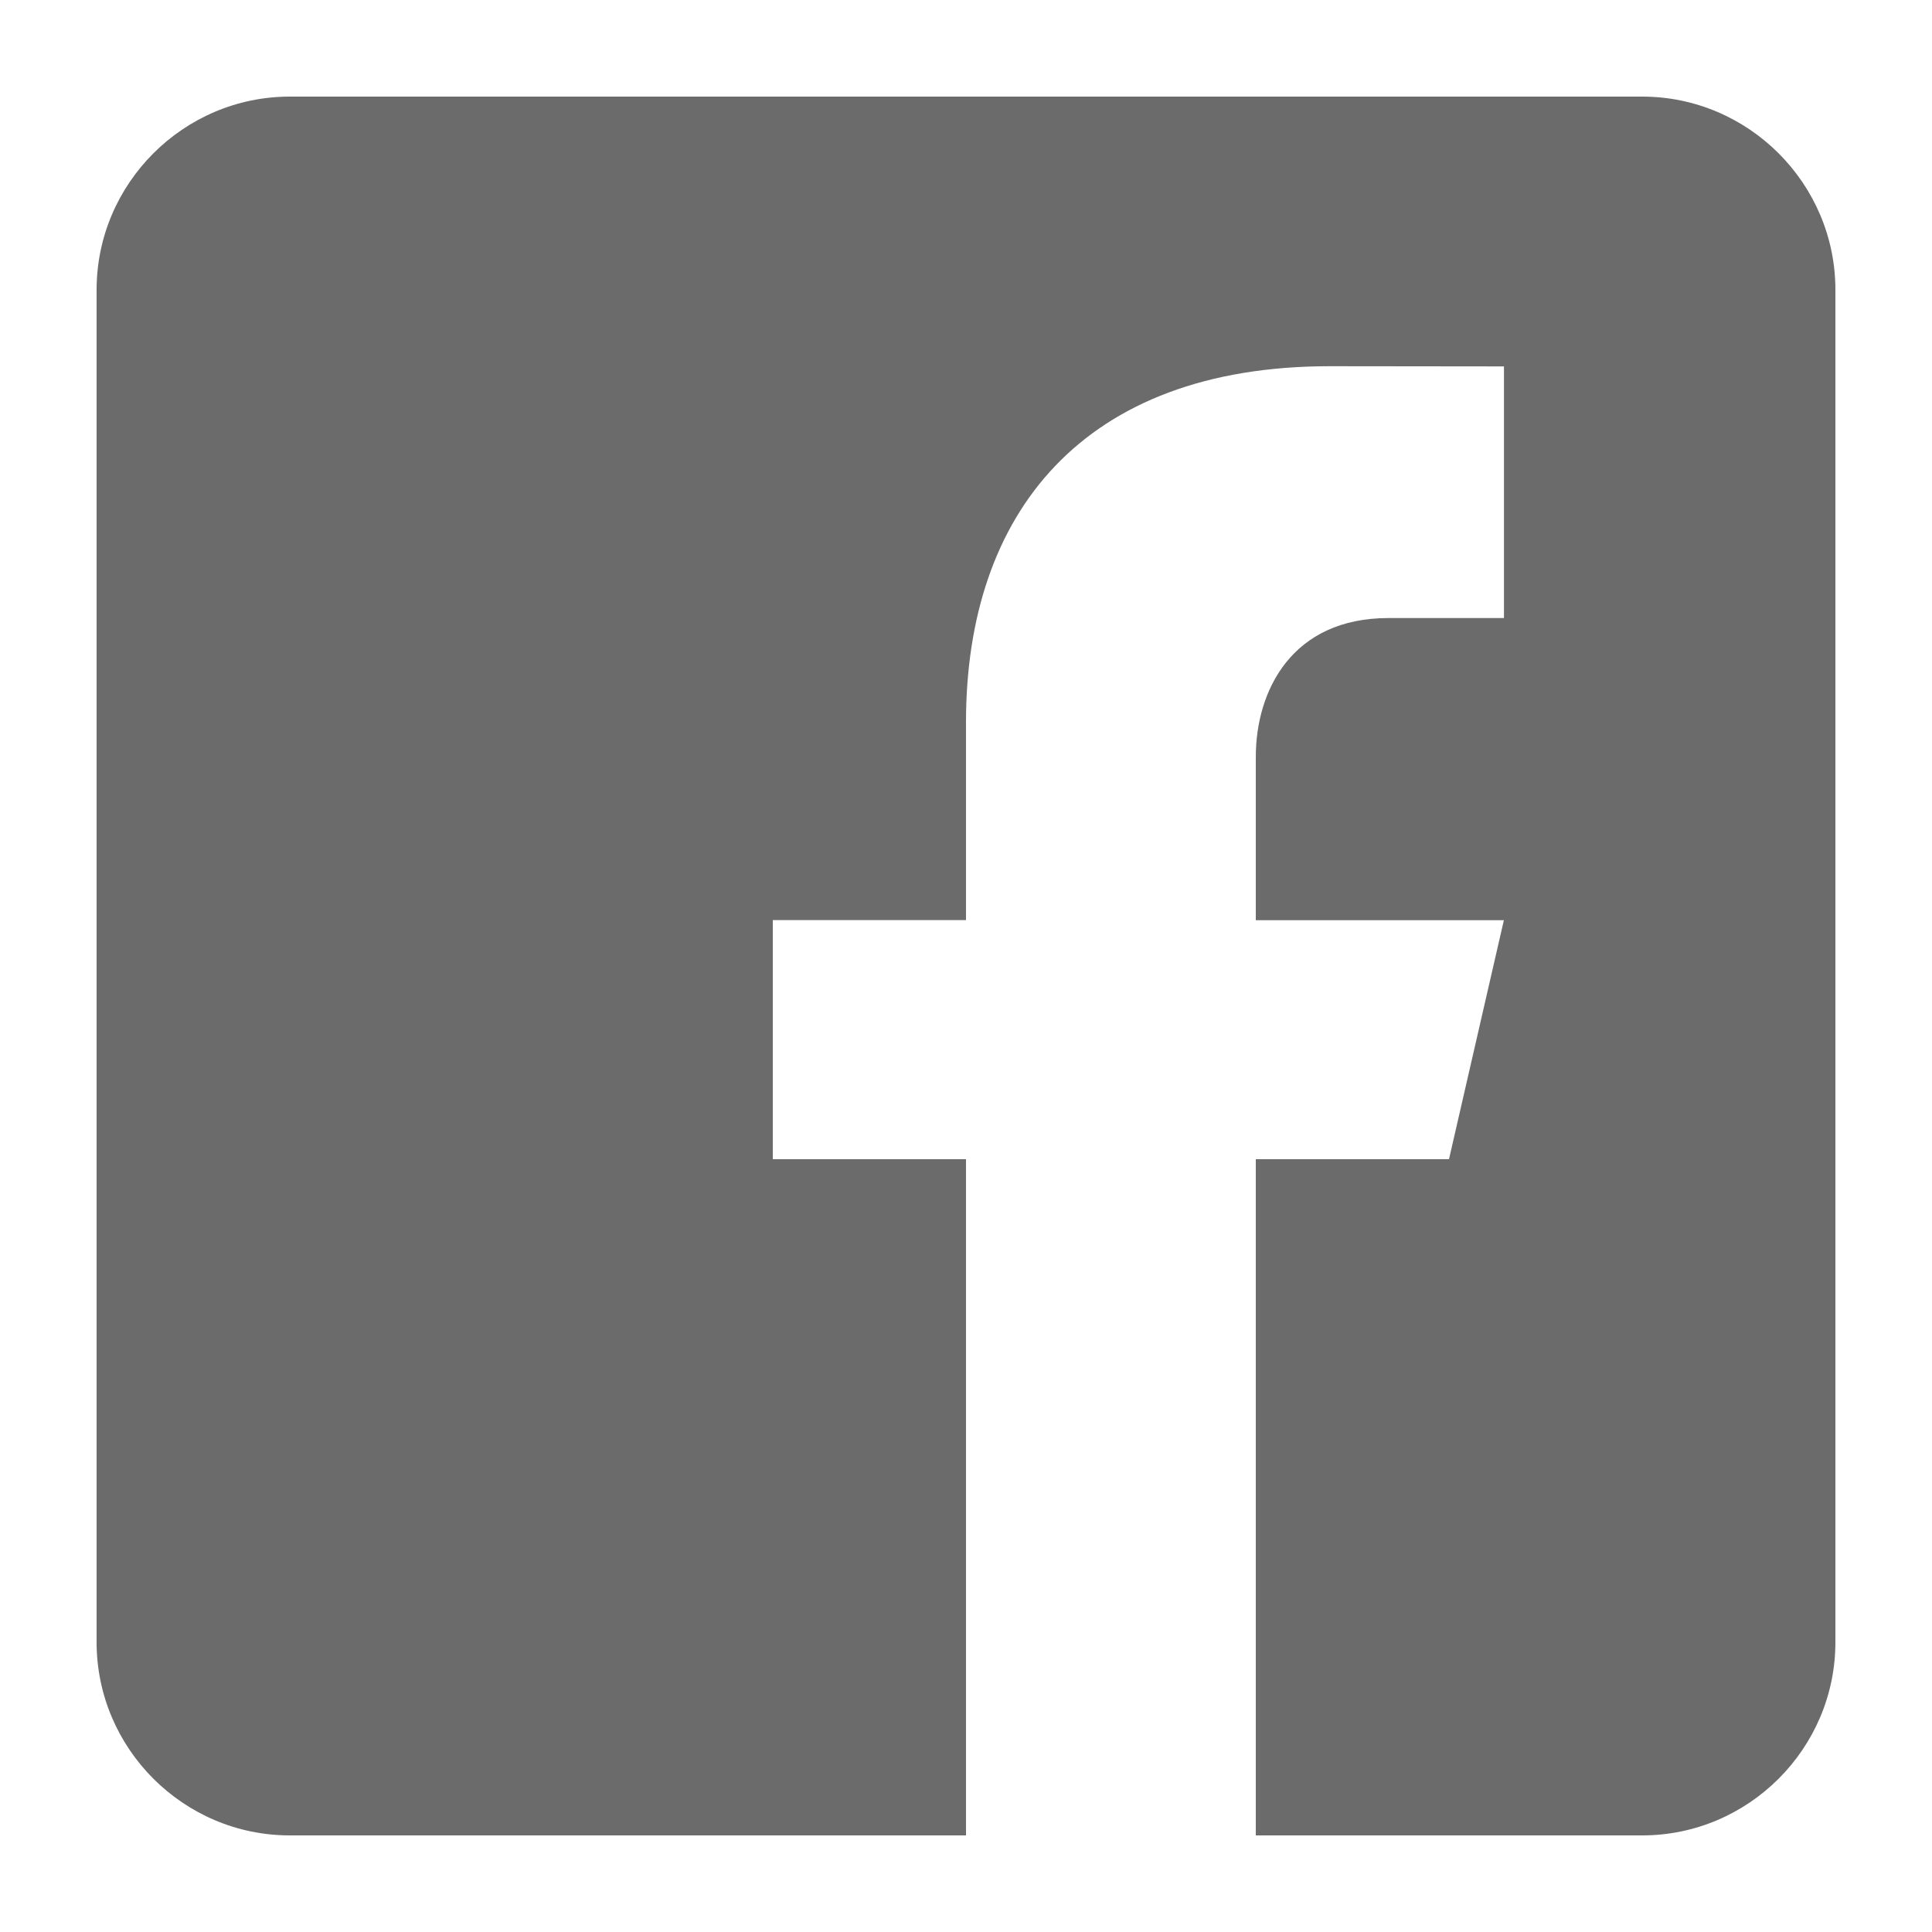
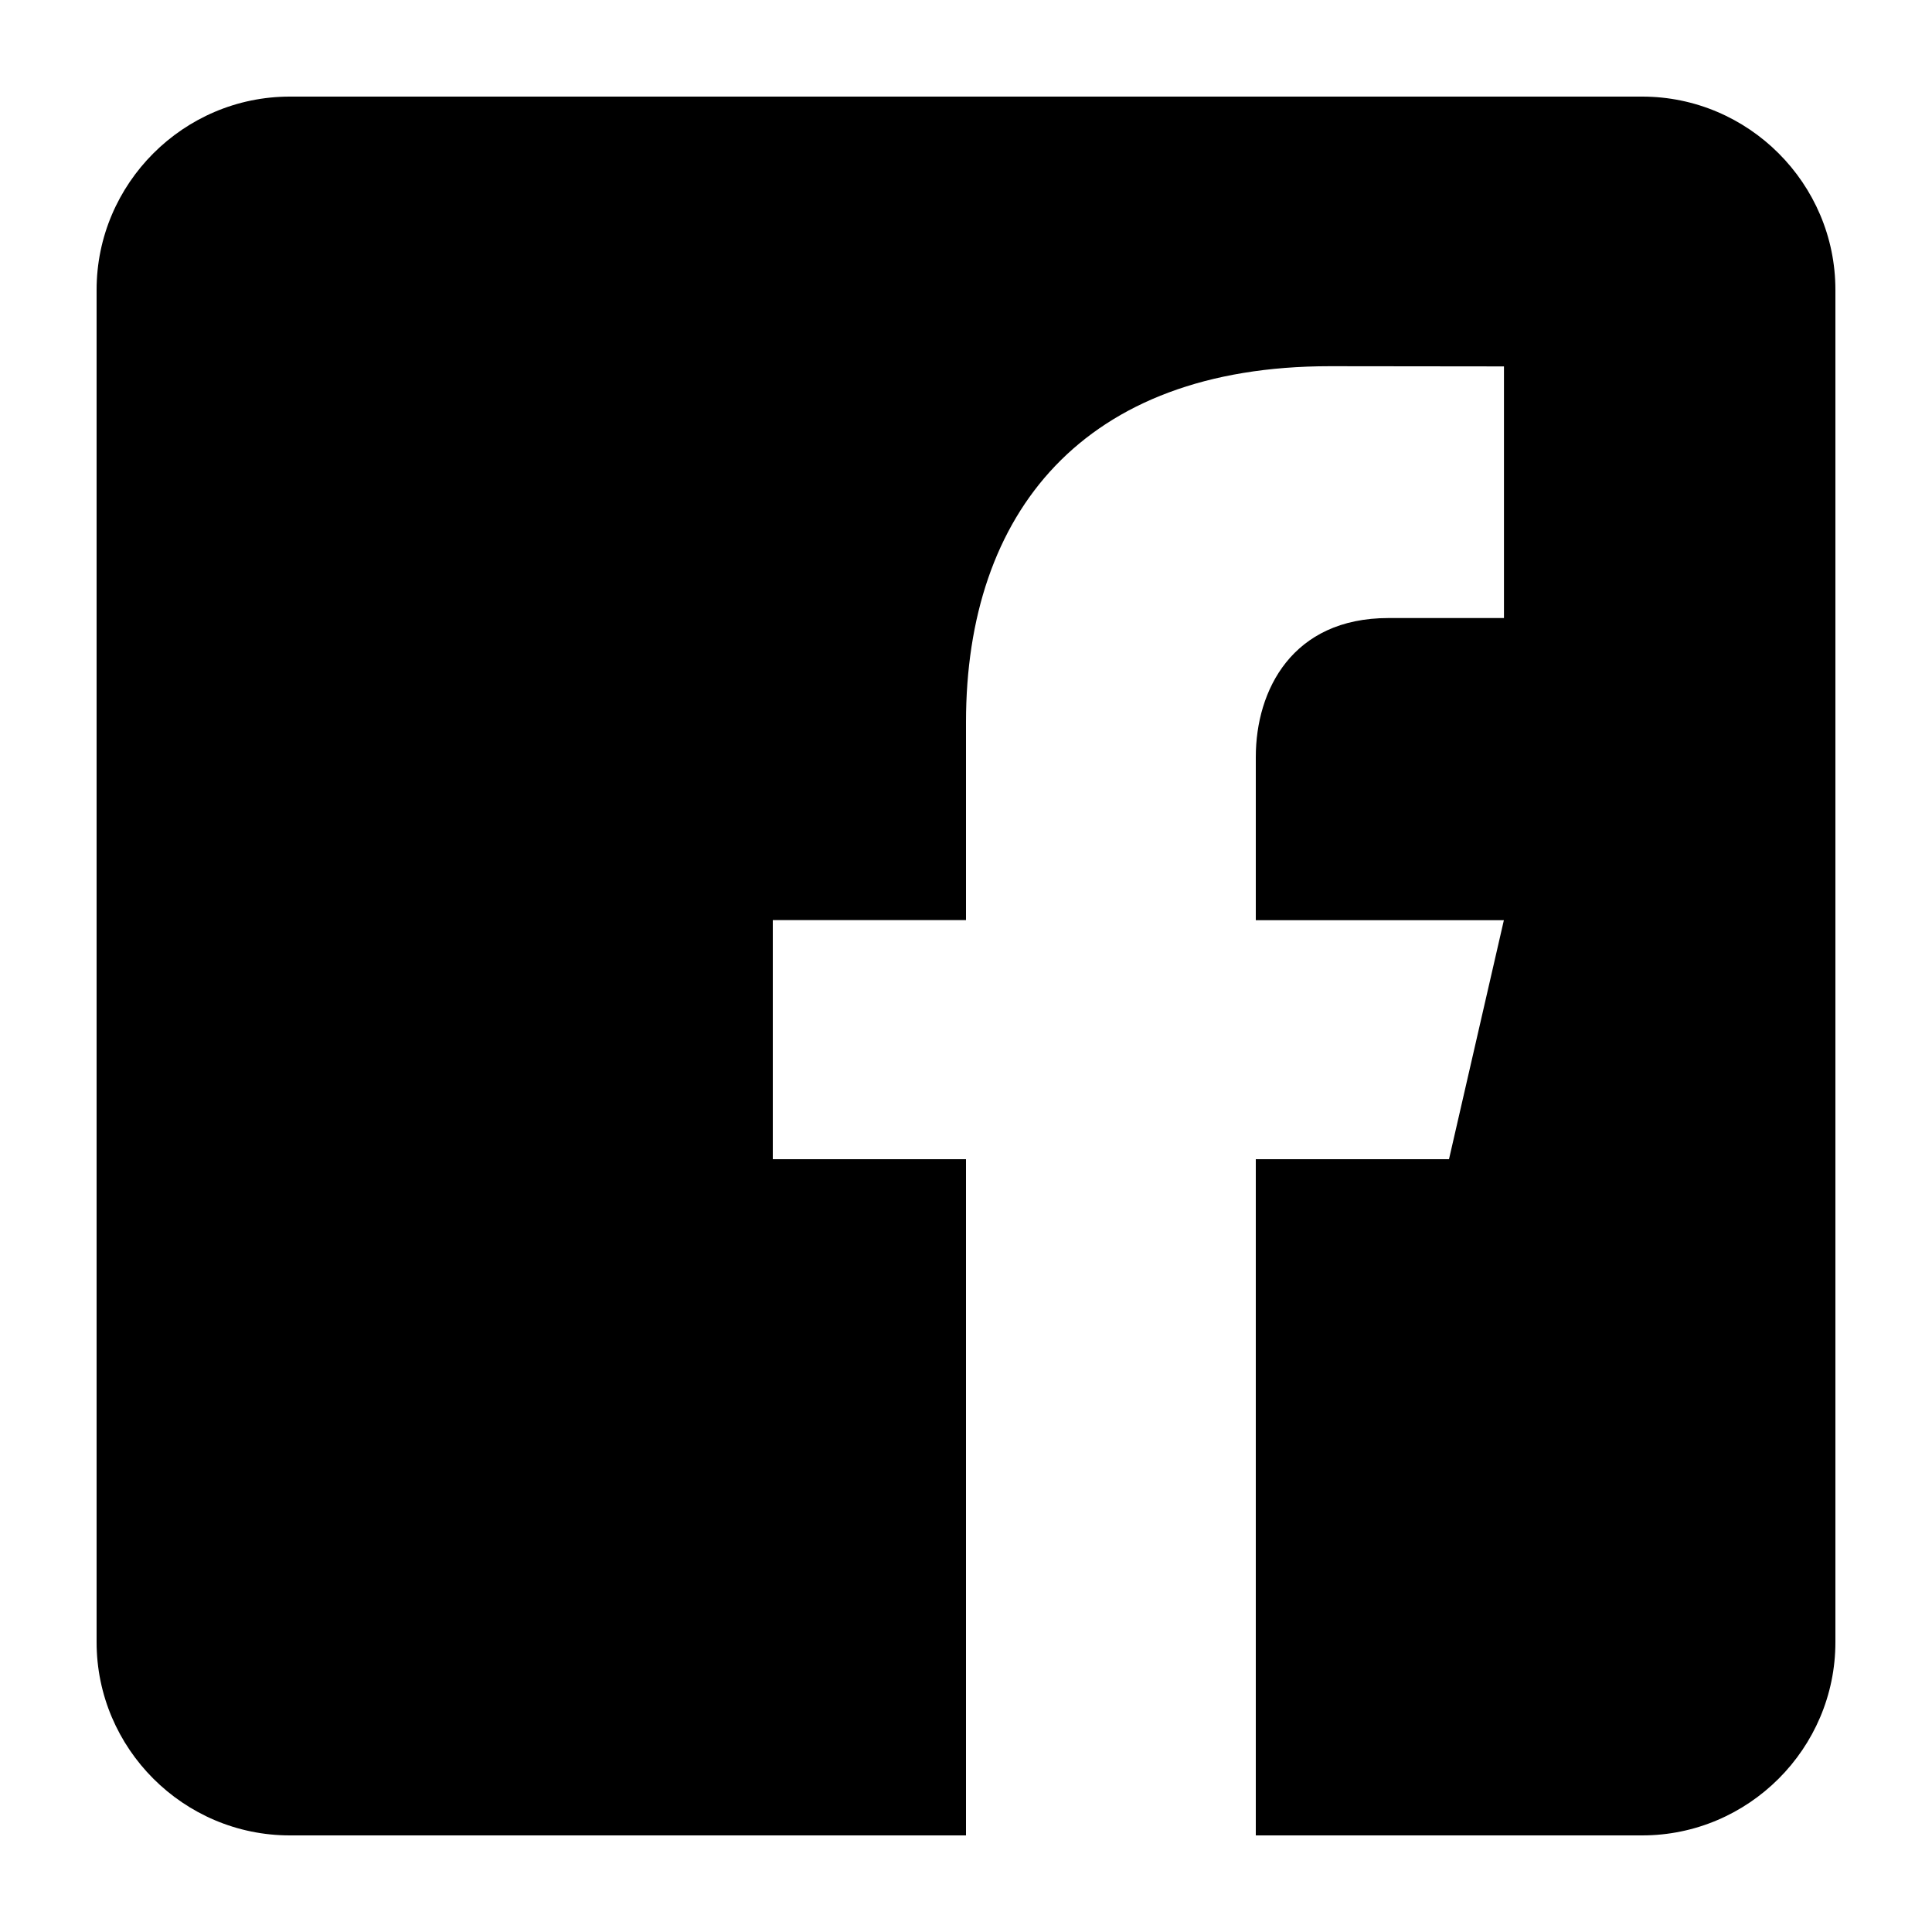
<svg xmlns="http://www.w3.org/2000/svg" version="1.1" width="20" height="20" viewBox="0 0 20 20">
-   <path fill="#6b6b6b" d="M17 1h-14c-1.1 0-2 0.9-2 2v14c0 1.101 0.9 2 2 2h7v-7h-2v-2.475h2v-2.050c0-2.164 1.212-3.684 3.766-3.684l1.803 0.002v2.605h-1.197c-0.994 0-1.372 0.746-1.372 1.438v1.69h2.568l-0.568 2.474h-2v7h4c1.1 0 2-0.899 2-2v-14c0-1.1-0.9-2-2-2z" />
+   <path fill="#000000" d="M17 1h-14c-1.1 0-2 0.9-2 2v14c0 1.101 0.9 2 2 2h7v-7h-2v-2.475h2v-2.050c0-2.164 1.212-3.684 3.766-3.684l1.803 0.002v2.605h-1.197c-0.994 0-1.372 0.746-1.372 1.438v1.69h2.568l-0.568 2.474h-2v7h4c1.1 0 2-0.899 2-2v-14c0-1.1-0.9-2-2-2z" />
</svg>
